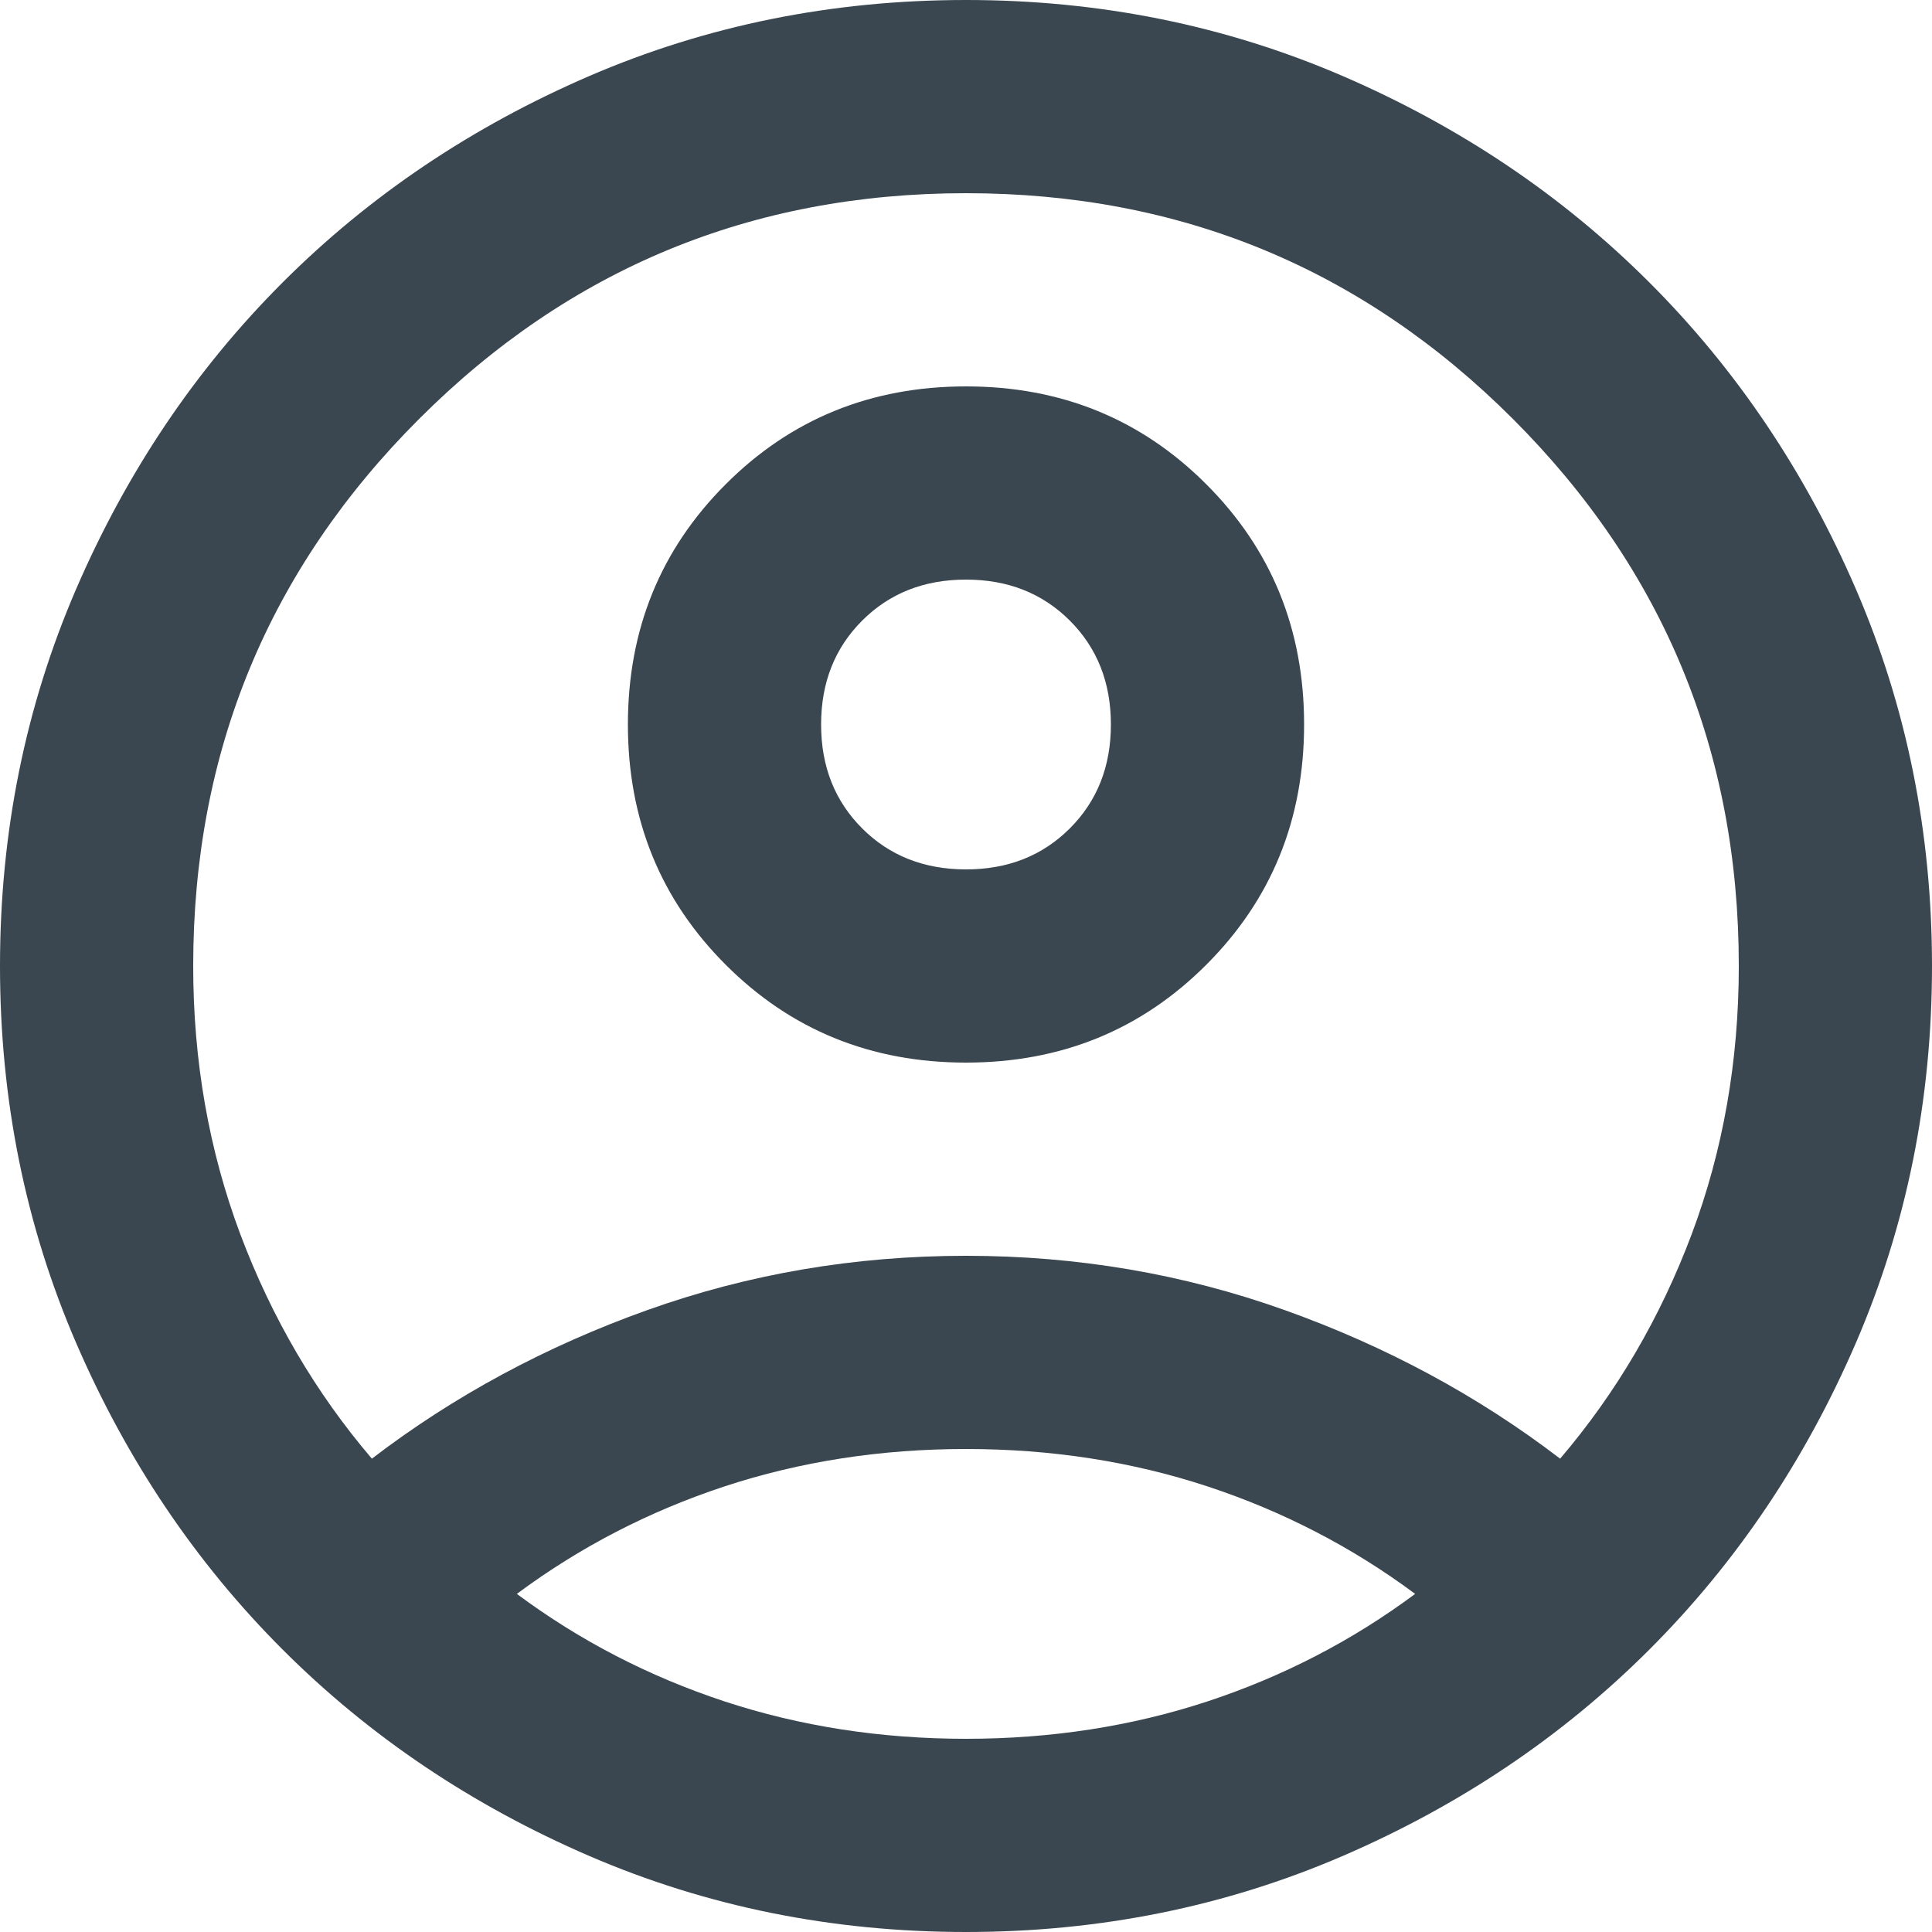
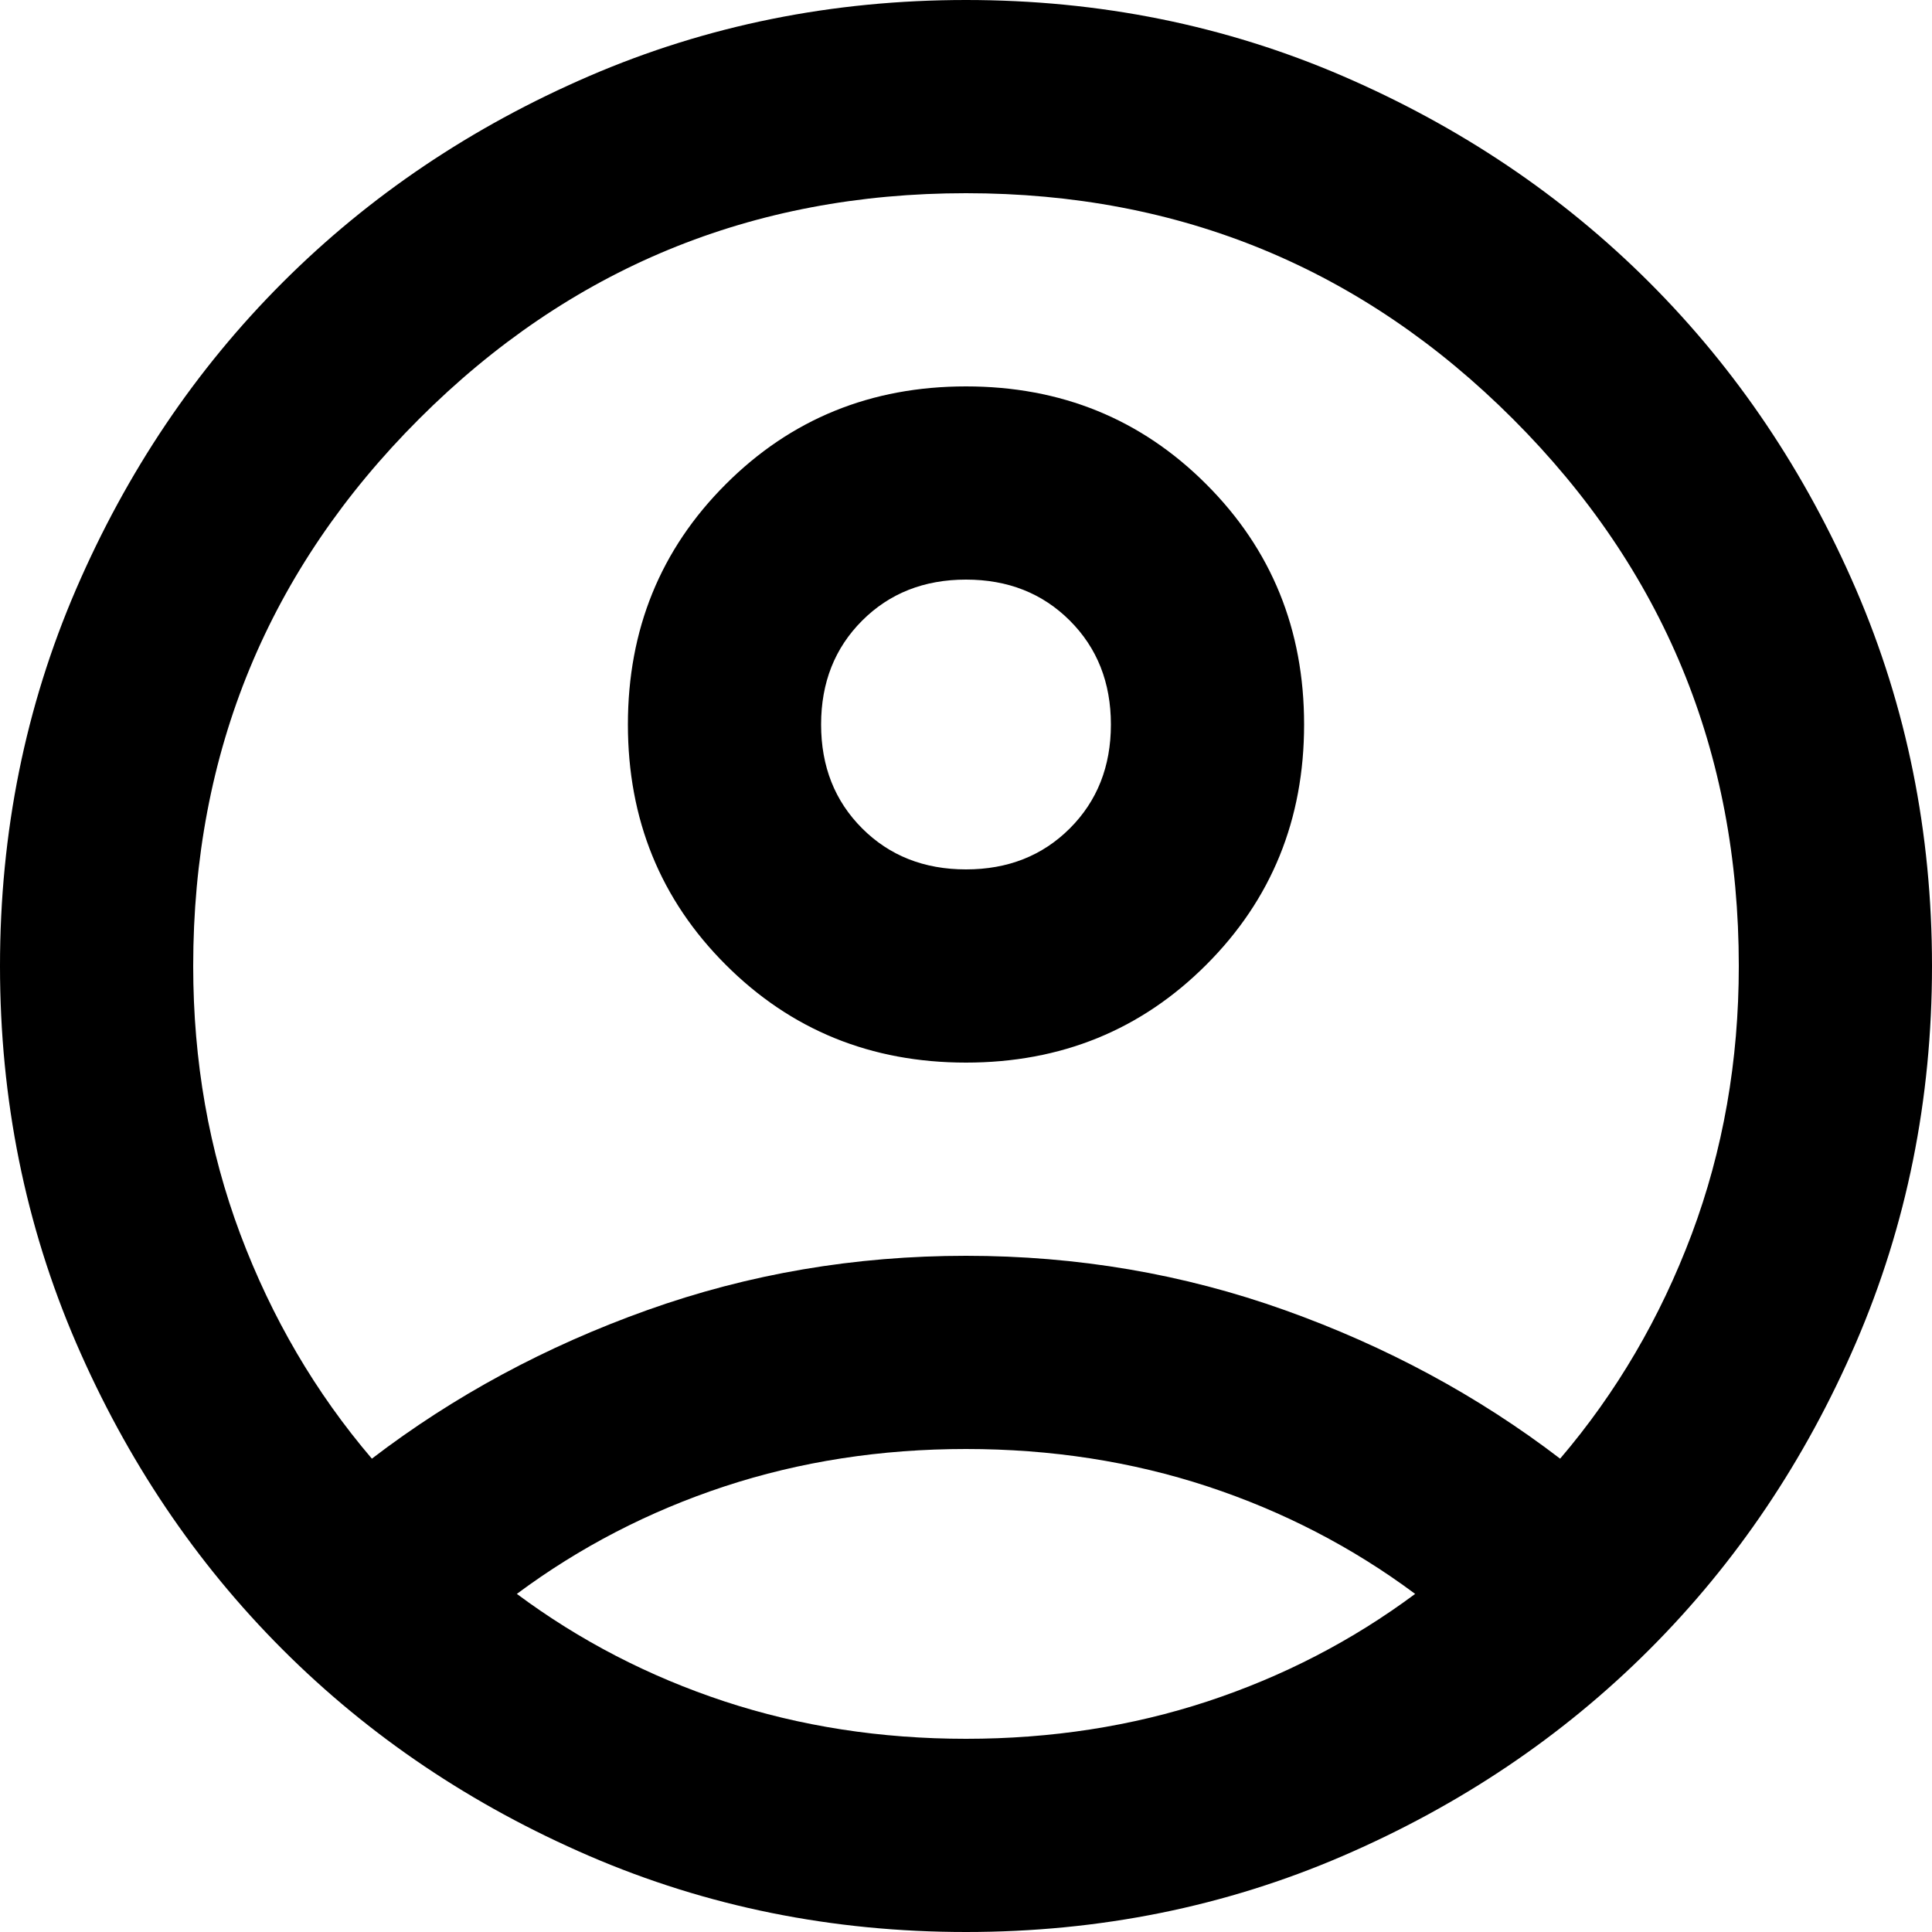
<svg xmlns="http://www.w3.org/2000/svg" width="25" height="25" viewBox="0 0 25 25" fill="none">
-   <path d="M4.812 18.875C5.875 18.062 7.062 17.422 8.375 16.953C9.688 16.484 11.062 16.25 12.5 16.25C13.938 16.25 15.312 16.484 16.625 16.953C17.938 17.422 19.125 18.062 20.188 18.875C20.917 18.021 21.484 17.052 21.891 15.969C22.297 14.885 22.5 13.729 22.5 12.5C22.5 9.729 21.526 7.37 19.578 5.422C17.63 3.474 15.271 2.5 12.5 2.5C9.729 2.5 7.37 3.474 5.422 5.422C3.474 7.37 2.5 9.729 2.5 12.5C2.5 13.729 2.703 14.885 3.109 15.969C3.516 17.052 4.083 18.021 4.812 18.875ZM12.5 13.75C11.271 13.75 10.234 13.328 9.391 12.484C8.547 11.641 8.125 10.604 8.125 9.375C8.125 8.146 8.547 7.109 9.391 6.266C10.234 5.422 11.271 5 12.5 5C13.729 5 14.766 5.422 15.609 6.266C16.453 7.109 16.875 8.146 16.875 9.375C16.875 10.604 16.453 11.641 15.609 12.484C14.766 13.328 13.729 13.75 12.5 13.75ZM12.5 25C10.771 25 9.146 24.672 7.625 24.016C6.104 23.359 4.781 22.469 3.656 21.344C2.531 20.219 1.641 18.896 0.984 17.375C0.328 15.854 0 14.229 0 12.5C0 10.771 0.328 9.146 0.984 7.625C1.641 6.104 2.531 4.781 3.656 3.656C4.781 2.531 6.104 1.641 7.625 0.984C9.146 0.328 10.771 0 12.5 0C14.229 0 15.854 0.328 17.375 0.984C18.896 1.641 20.219 2.531 21.344 3.656C22.469 4.781 23.359 6.104 24.016 7.625C24.672 9.146 25 10.771 25 12.5C25 14.229 24.672 15.854 24.016 17.375C23.359 18.896 22.469 20.219 21.344 21.344C20.219 22.469 18.896 23.359 17.375 24.016C15.854 24.672 14.229 25 12.5 25ZM12.5 22.5C13.604 22.5 14.646 22.338 15.625 22.016C16.604 21.693 17.5 21.229 18.312 20.625C17.5 20.021 16.604 19.557 15.625 19.234C14.646 18.912 13.604 18.75 12.5 18.75C11.396 18.75 10.354 18.912 9.375 19.234C8.396 19.557 7.5 20.021 6.688 20.625C7.5 21.229 8.396 21.693 9.375 22.016C10.354 22.338 11.396 22.5 12.5 22.5ZM12.5 11.25C13.042 11.25 13.49 11.073 13.844 10.719C14.198 10.365 14.375 9.917 14.375 9.375C14.375 8.833 14.198 8.385 13.844 8.031C13.49 7.677 13.042 7.5 12.5 7.5C11.958 7.5 11.51 7.677 11.156 8.031C10.802 8.385 10.625 8.833 10.625 9.375C10.625 9.917 10.802 10.365 11.156 10.719C11.51 11.073 11.958 11.25 12.5 11.25Z" fill="#3A4750" />
+   <path d="M4.812 18.875C5.875 18.062 7.062 17.422 8.375 16.953C9.688 16.484 11.062 16.25 12.5 16.25C13.938 16.25 15.312 16.484 16.625 16.953C17.938 17.422 19.125 18.062 20.188 18.875C20.917 18.021 21.484 17.052 21.891 15.969C22.297 14.885 22.5 13.729 22.5 12.5C22.5 9.729 21.526 7.37 19.578 5.422C17.63 3.474 15.271 2.5 12.5 2.5C9.729 2.5 7.37 3.474 5.422 5.422C3.474 7.37 2.5 9.729 2.5 12.5C2.5 13.729 2.703 14.885 3.109 15.969C3.516 17.052 4.083 18.021 4.812 18.875ZM12.5 13.75C11.271 13.75 10.234 13.328 9.391 12.484C8.547 11.641 8.125 10.604 8.125 9.375C8.125 8.146 8.547 7.109 9.391 6.266C10.234 5.422 11.271 5 12.5 5C13.729 5 14.766 5.422 15.609 6.266C16.453 7.109 16.875 8.146 16.875 9.375C16.875 10.604 16.453 11.641 15.609 12.484C14.766 13.328 13.729 13.75 12.5 13.75ZM12.5 25C10.771 25 9.146 24.672 7.625 24.016C6.104 23.359 4.781 22.469 3.656 21.344C2.531 20.219 1.641 18.896 0.984 17.375C0.328 15.854 0 14.229 0 12.5C0 10.771 0.328 9.146 0.984 7.625C1.641 6.104 2.531 4.781 3.656 3.656C4.781 2.531 6.104 1.641 7.625 0.984C9.146 0.328 10.771 0 12.5 0C14.229 0 15.854 0.328 17.375 0.984C18.896 1.641 20.219 2.531 21.344 3.656C22.469 4.781 23.359 6.104 24.016 7.625C24.672 9.146 25 10.771 25 12.5C25 14.229 24.672 15.854 24.016 17.375C23.359 18.896 22.469 20.219 21.344 21.344C20.219 22.469 18.896 23.359 17.375 24.016C15.854 24.672 14.229 25 12.5 25ZM12.5 22.5C13.604 22.5 14.646 22.338 15.625 22.016C16.604 21.693 17.5 21.229 18.312 20.625C17.5 20.021 16.604 19.557 15.625 19.234C14.646 18.912 13.604 18.75 12.5 18.75C11.396 18.75 10.354 18.912 9.375 19.234C8.396 19.557 7.5 20.021 6.688 20.625C7.5 21.229 8.396 21.693 9.375 22.016C10.354 22.338 11.396 22.5 12.5 22.5ZM12.5 11.25C13.042 11.25 13.49 11.073 13.844 10.719C14.198 10.365 14.375 9.917 14.375 9.375C14.375 8.833 14.198 8.385 13.844 8.031C13.49 7.677 13.042 7.5 12.5 7.5C11.958 7.5 11.51 7.677 11.156 8.031C10.802 8.385 10.625 8.833 10.625 9.375C10.625 9.917 10.802 10.365 11.156 10.719C11.51 11.073 11.958 11.25 12.5 11.25Z" fill="currentColor" />
</svg>
